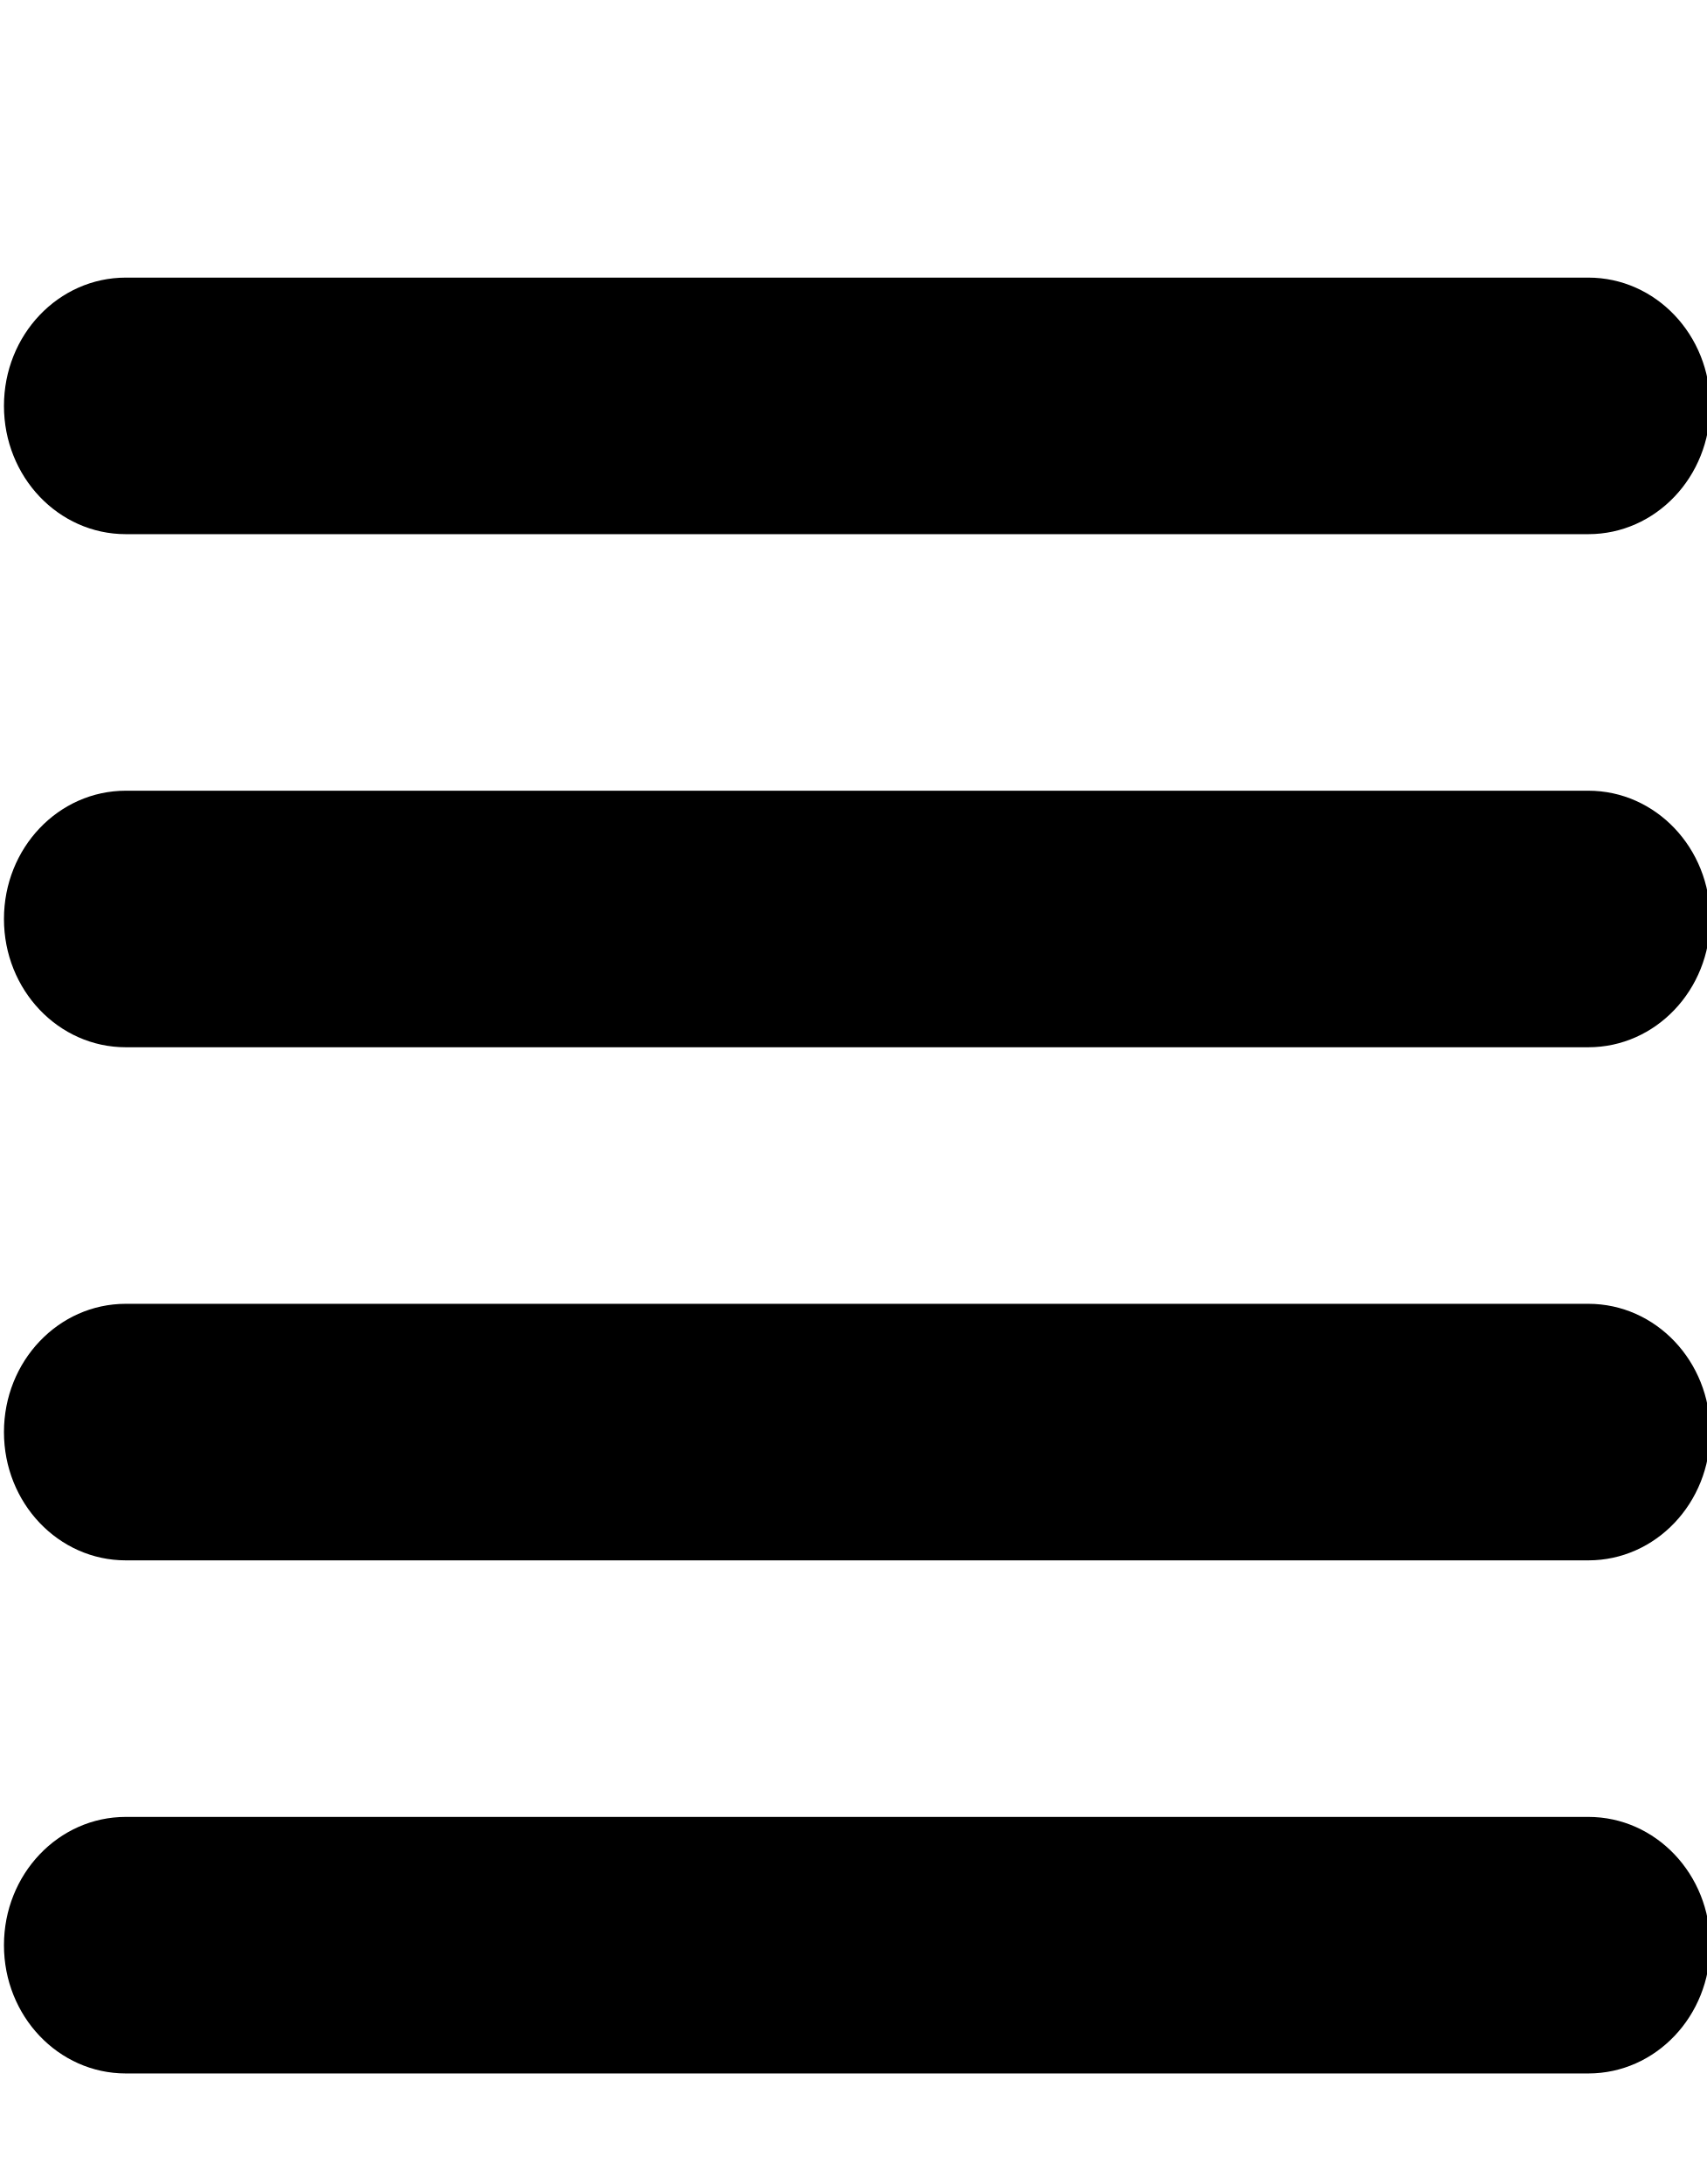
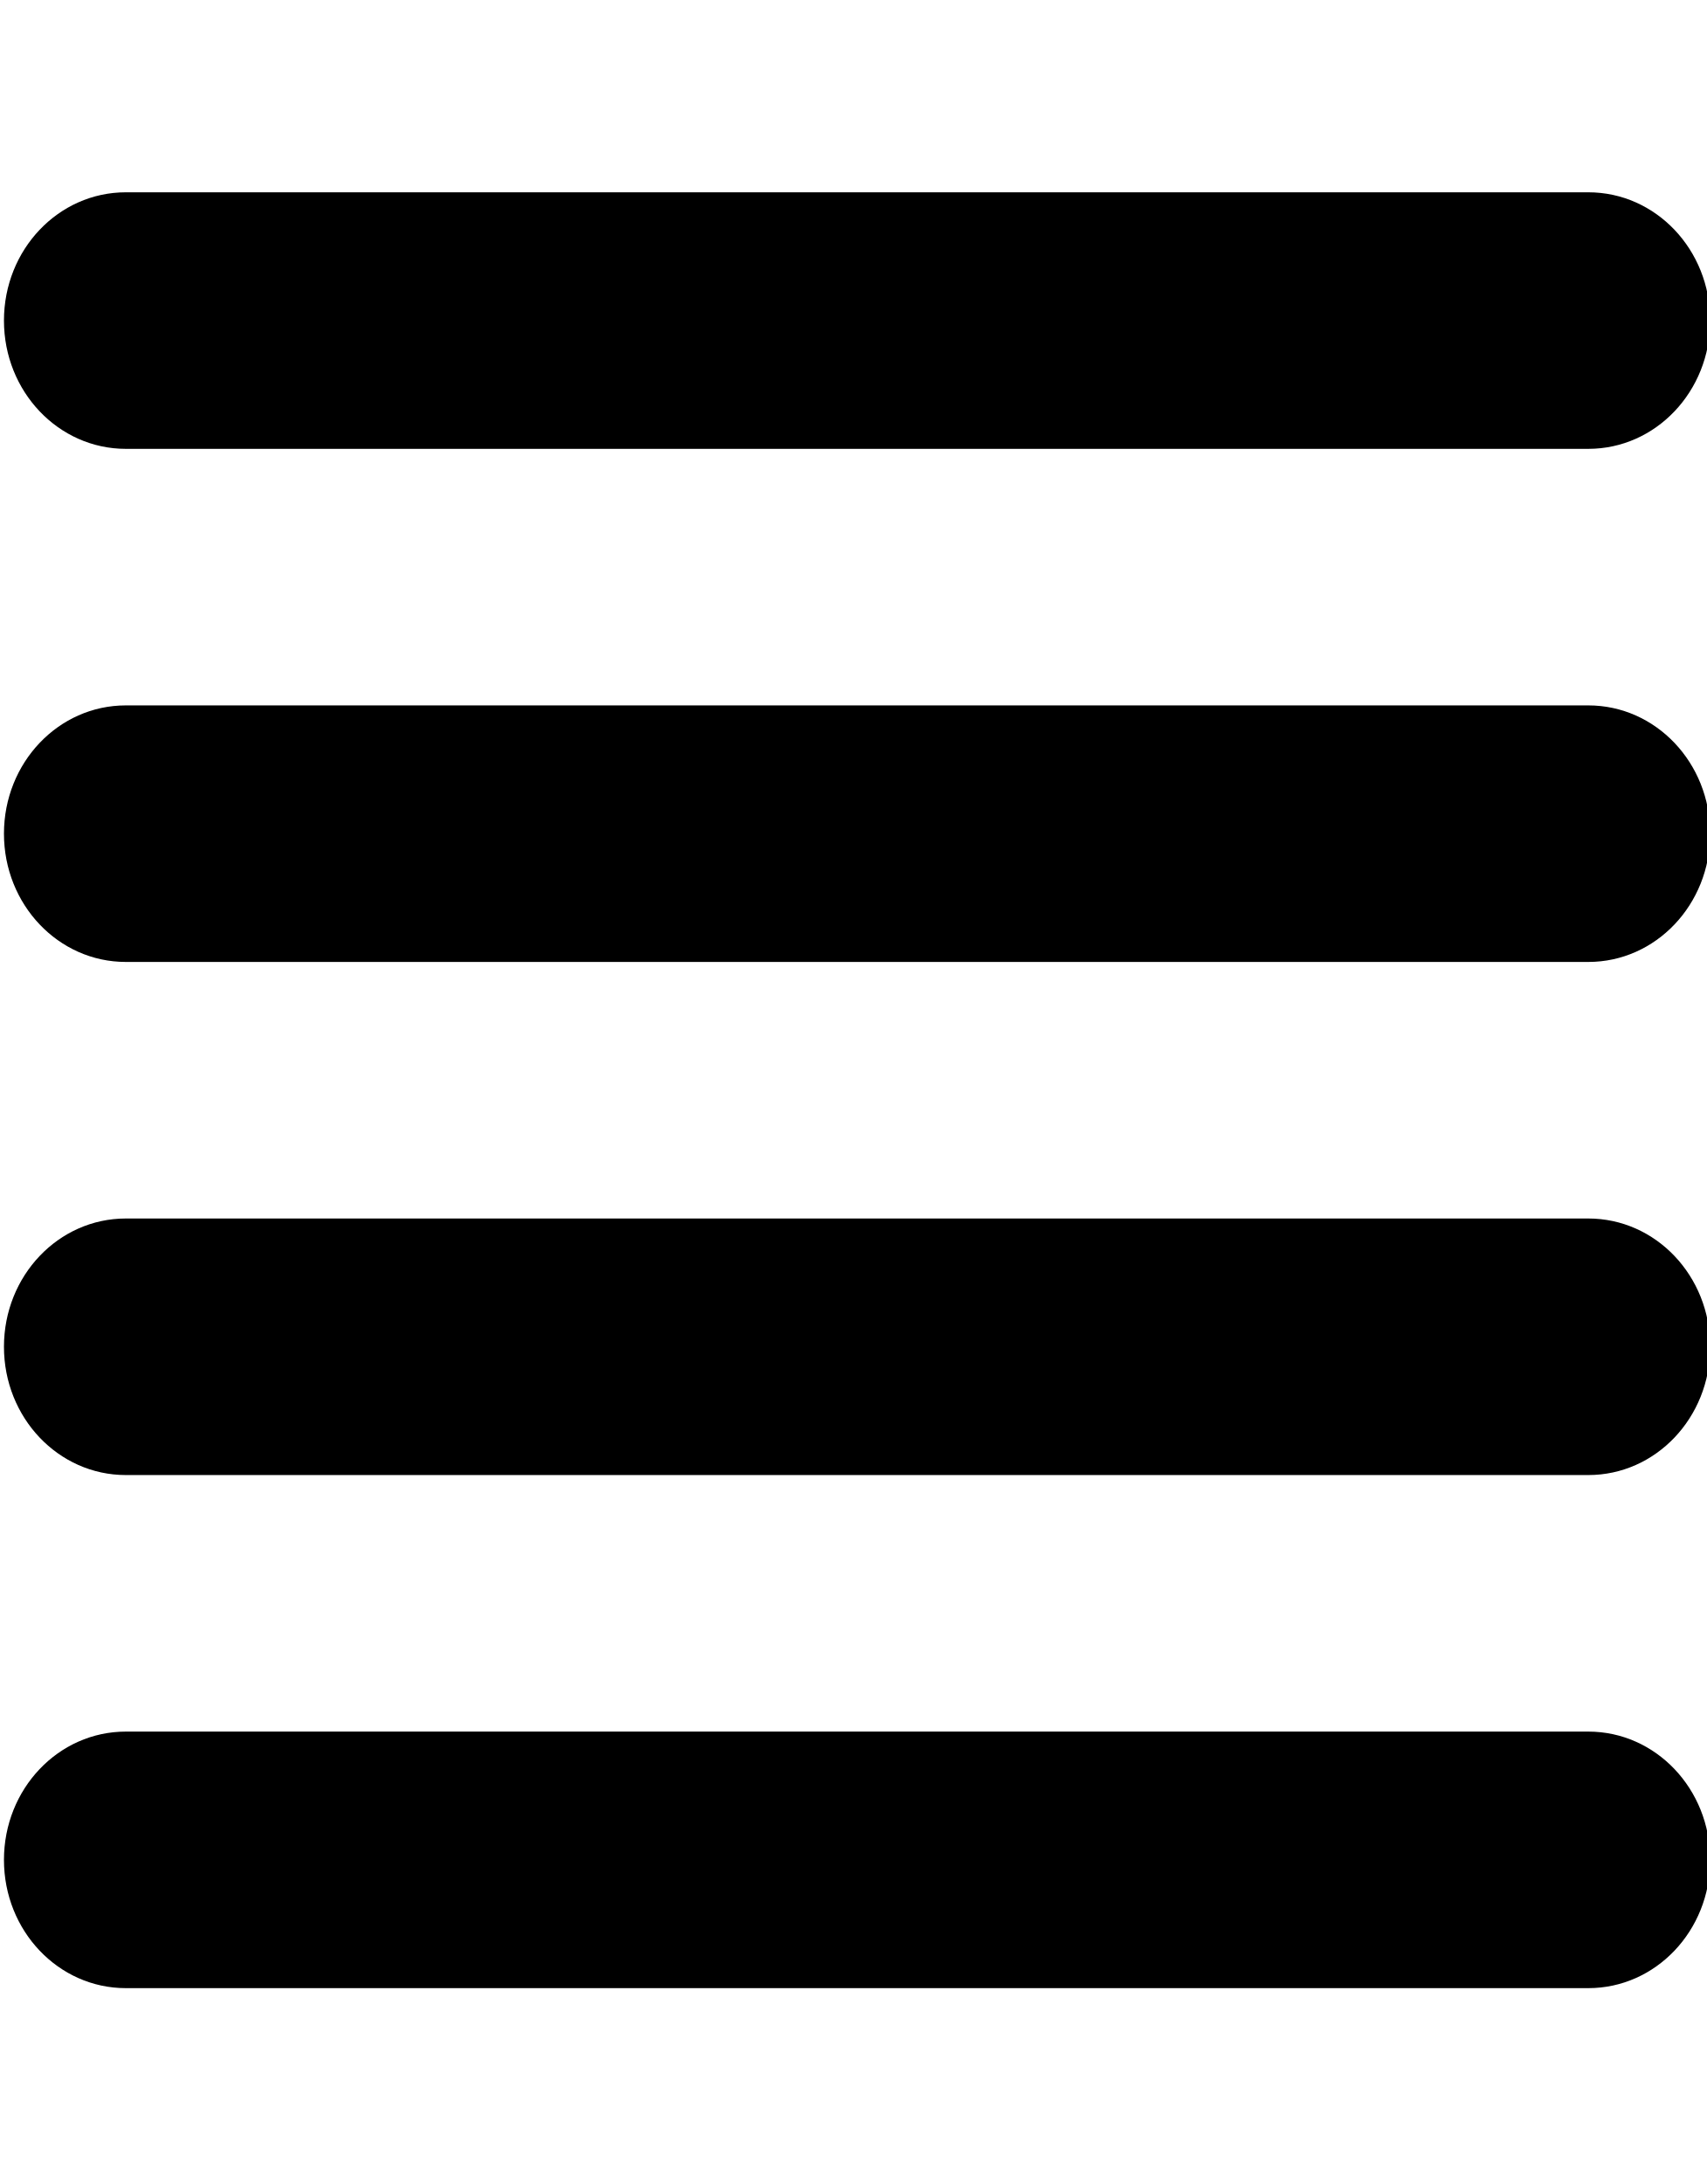
<svg xmlns="http://www.w3.org/2000/svg" version="1.1" viewBox="0 0 400 512" id="svg4" width="400" height="512">
  <defs id="defs8" />
-   <path d="m 400.928,95.153 c 0,-16.633 -12.768,-30.072 -28.571,-30.072 H 29.499 c -15.804,0 -28.571,13.438 -28.571,30.072 0,16.633 12.768,30.072 28.571,30.072 H 372.356 c 15.804,0 28.571,-13.438 28.571,-30.072 z m 0,240.574 c 0,-16.633 -12.768,-30.072 -28.571,-30.072 H 29.499 c -15.804,0 -28.571,13.438 -28.571,30.072 0,16.633 12.768,30.072 28.571,30.072 H 372.356 c 15.804,0 28.571,-13.438 28.571,-30.072 z M 0.928,215.44 c 0,16.633 12.768,30.072 28.571,30.072 H 372.356 c 15.804,0 28.571,-13.438 28.571,-30.072 0,-16.633 -12.768,-30.072 -28.571,-30.072 H 29.499 c -15.804,0 -28.571,13.438 -28.571,30.072 z M 400.928,456.013 c 0,-16.633 -12.768,-30.072 -28.571,-30.072 H 29.499 c -15.804,0 -28.571,13.438 -28.571,30.072 0,16.633 12.768,30.072 28.571,30.072 H 372.356 c 15.804,0 28.571,-13.438 28.571,-30.072 z" id="path2" style="stroke-width:0.916" />
+   <path d="m 400.928,75.153 c 0,-16.633 -12.768,-30.072 -28.571,-30.072 H 29.499 c -15.804,0 -28.571,13.438 -28.571,30.072 0,16.633 12.768,30.072 28.571,30.072 H 372.356 c 15.804,0 28.571,-13.438 28.571,-30.072 z m 0,240.574 c 0,-16.633 -12.768,-30.072 -28.571,-30.072 H 29.499 c -15.804,0 -28.571,13.438 -28.571,30.072 0,16.633 12.768,30.072 28.571,30.072 H 372.356 c 15.804,0 28.571,-13.438 28.571,-30.072 z M 0.928,195.44 c 0,16.633 12.768,30.072 28.571,30.072 H 372.356 c 15.804,0 28.571,-13.438 28.571,-30.072 0,-16.633 -12.768,-30.072 -28.571,-30.072 H 29.499 c -15.804,0 -28.571,13.438 -28.571,30.072 z M 400.928,436.013 c 0,-16.633 -12.768,-30.072 -28.571,-30.072 H 29.499 c -15.804,0 -28.571,13.438 -28.571,30.072 0,16.633 12.768,30.072 28.571,30.072 H 372.356 c 15.804,0 28.571,-13.438 28.571,-30.072 z" id="path2" style="stroke-width:0.916" />
</svg>
